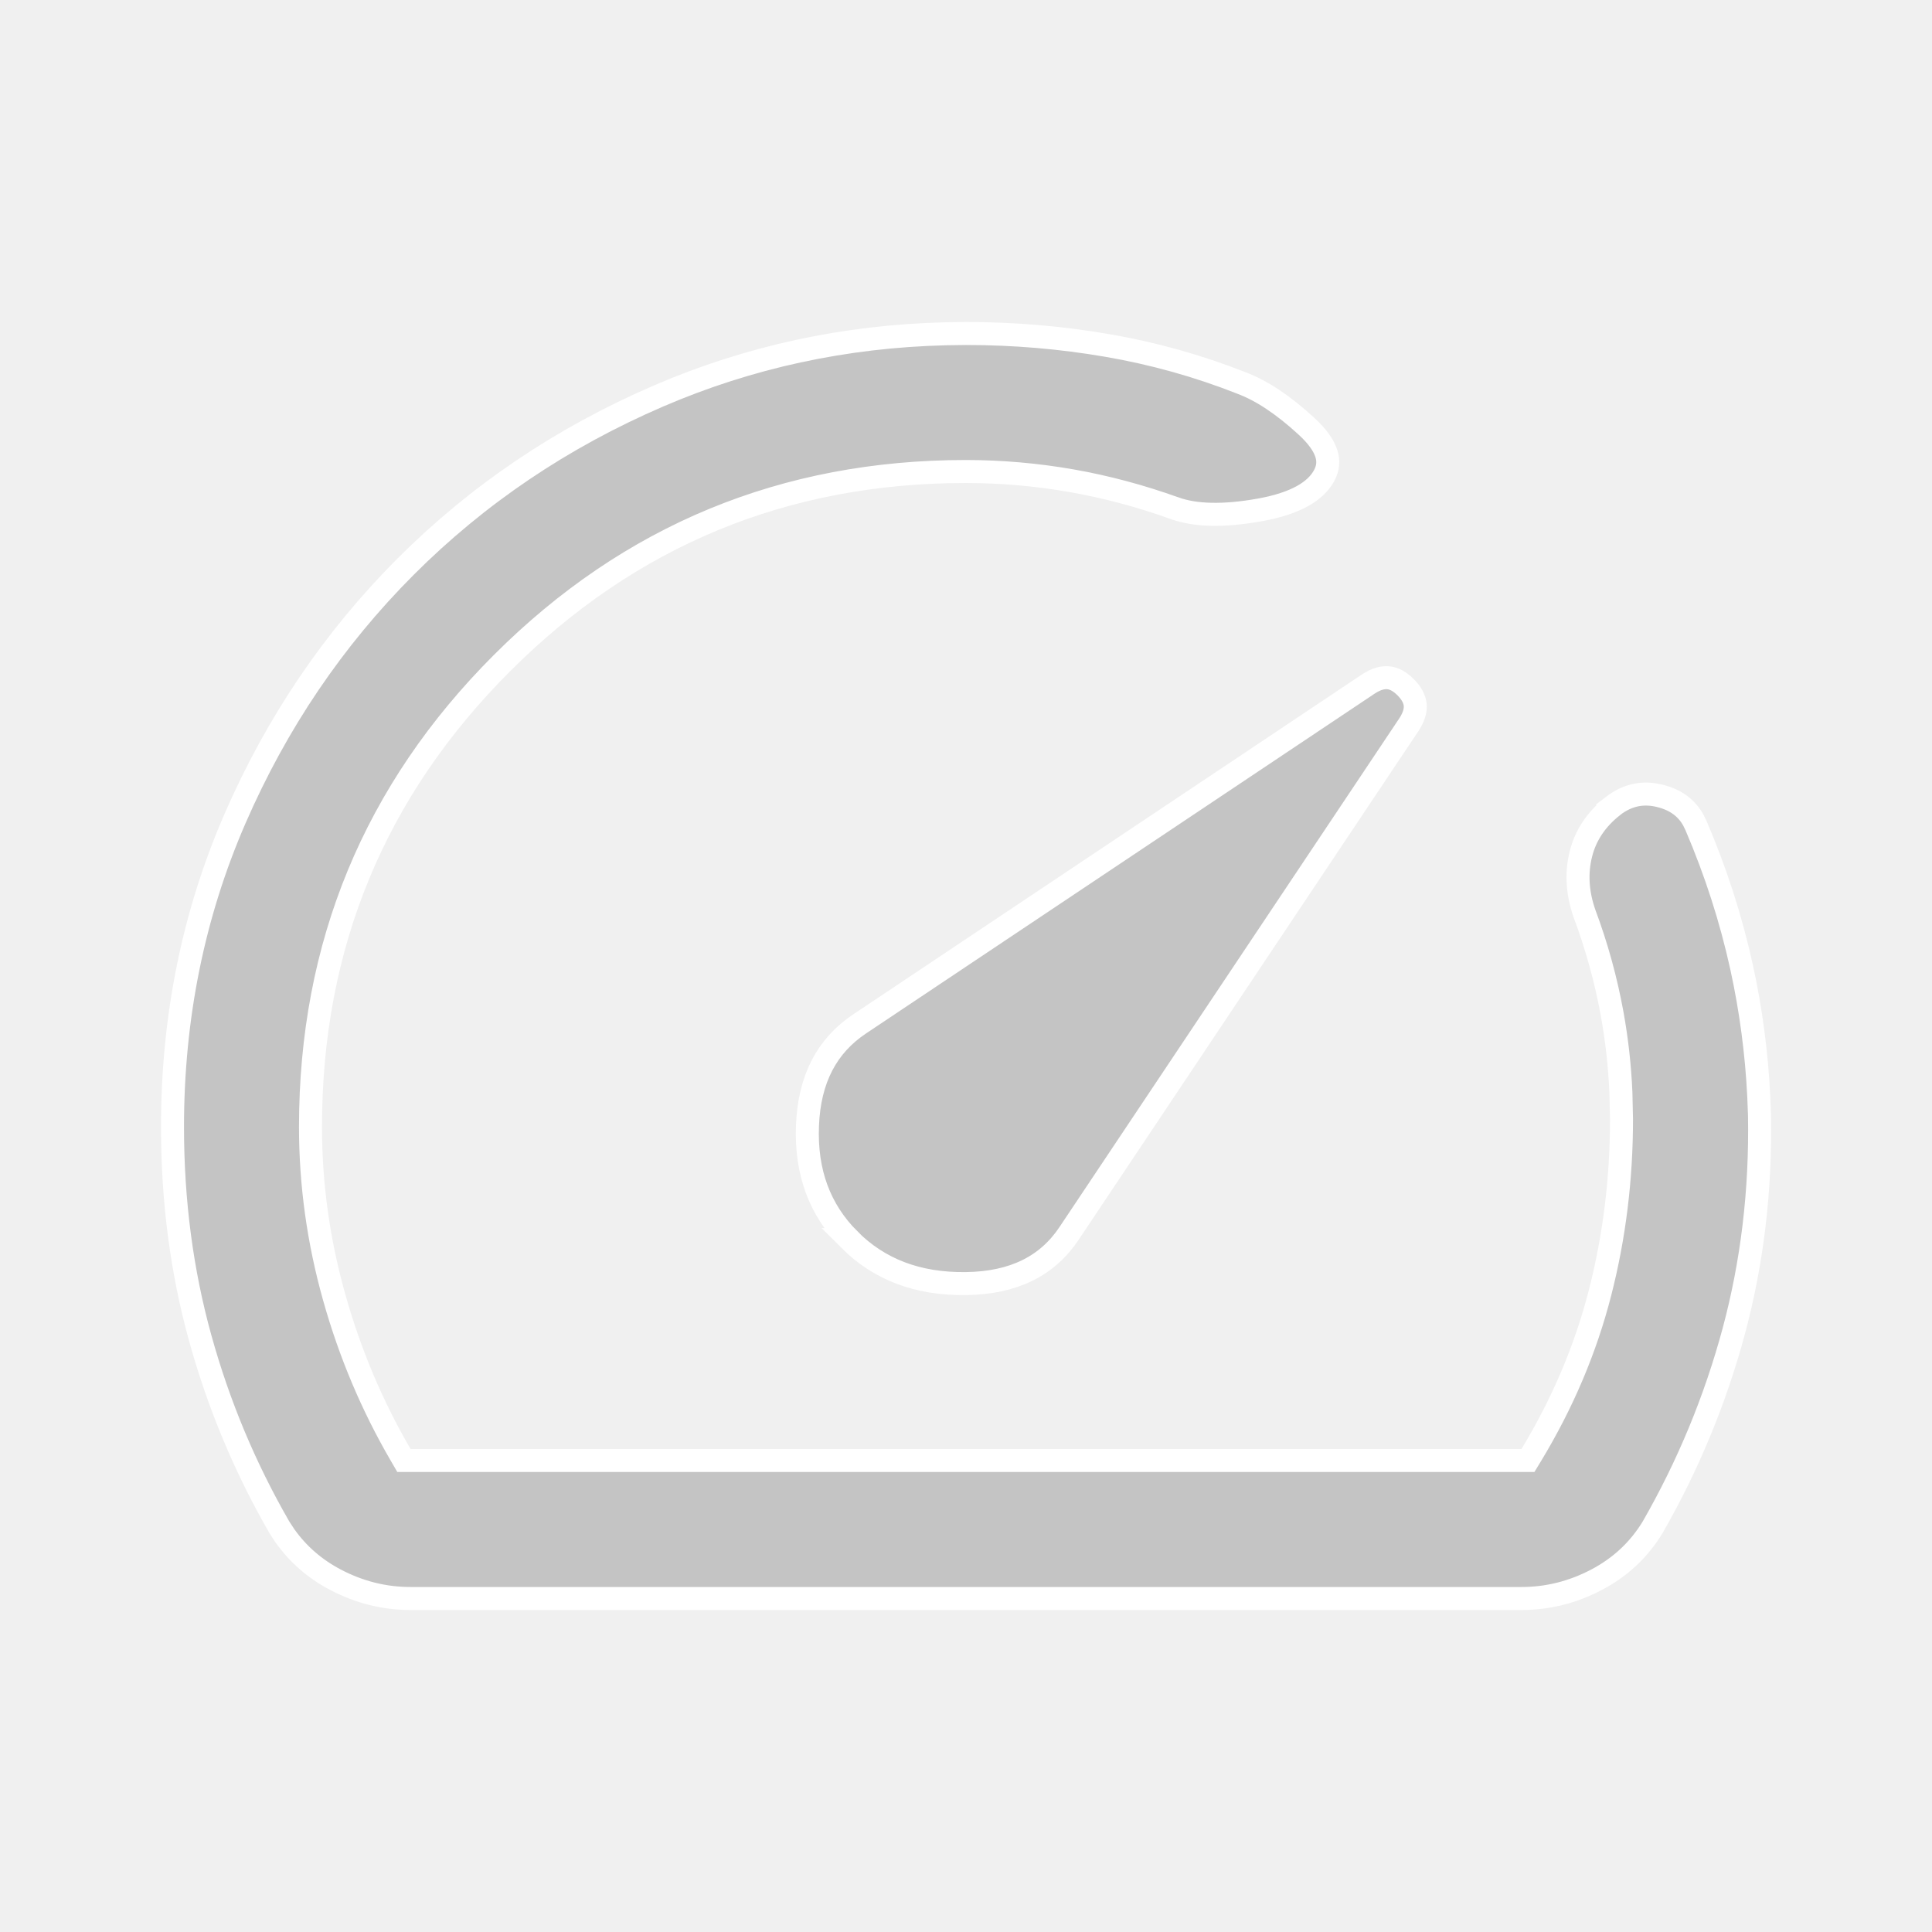
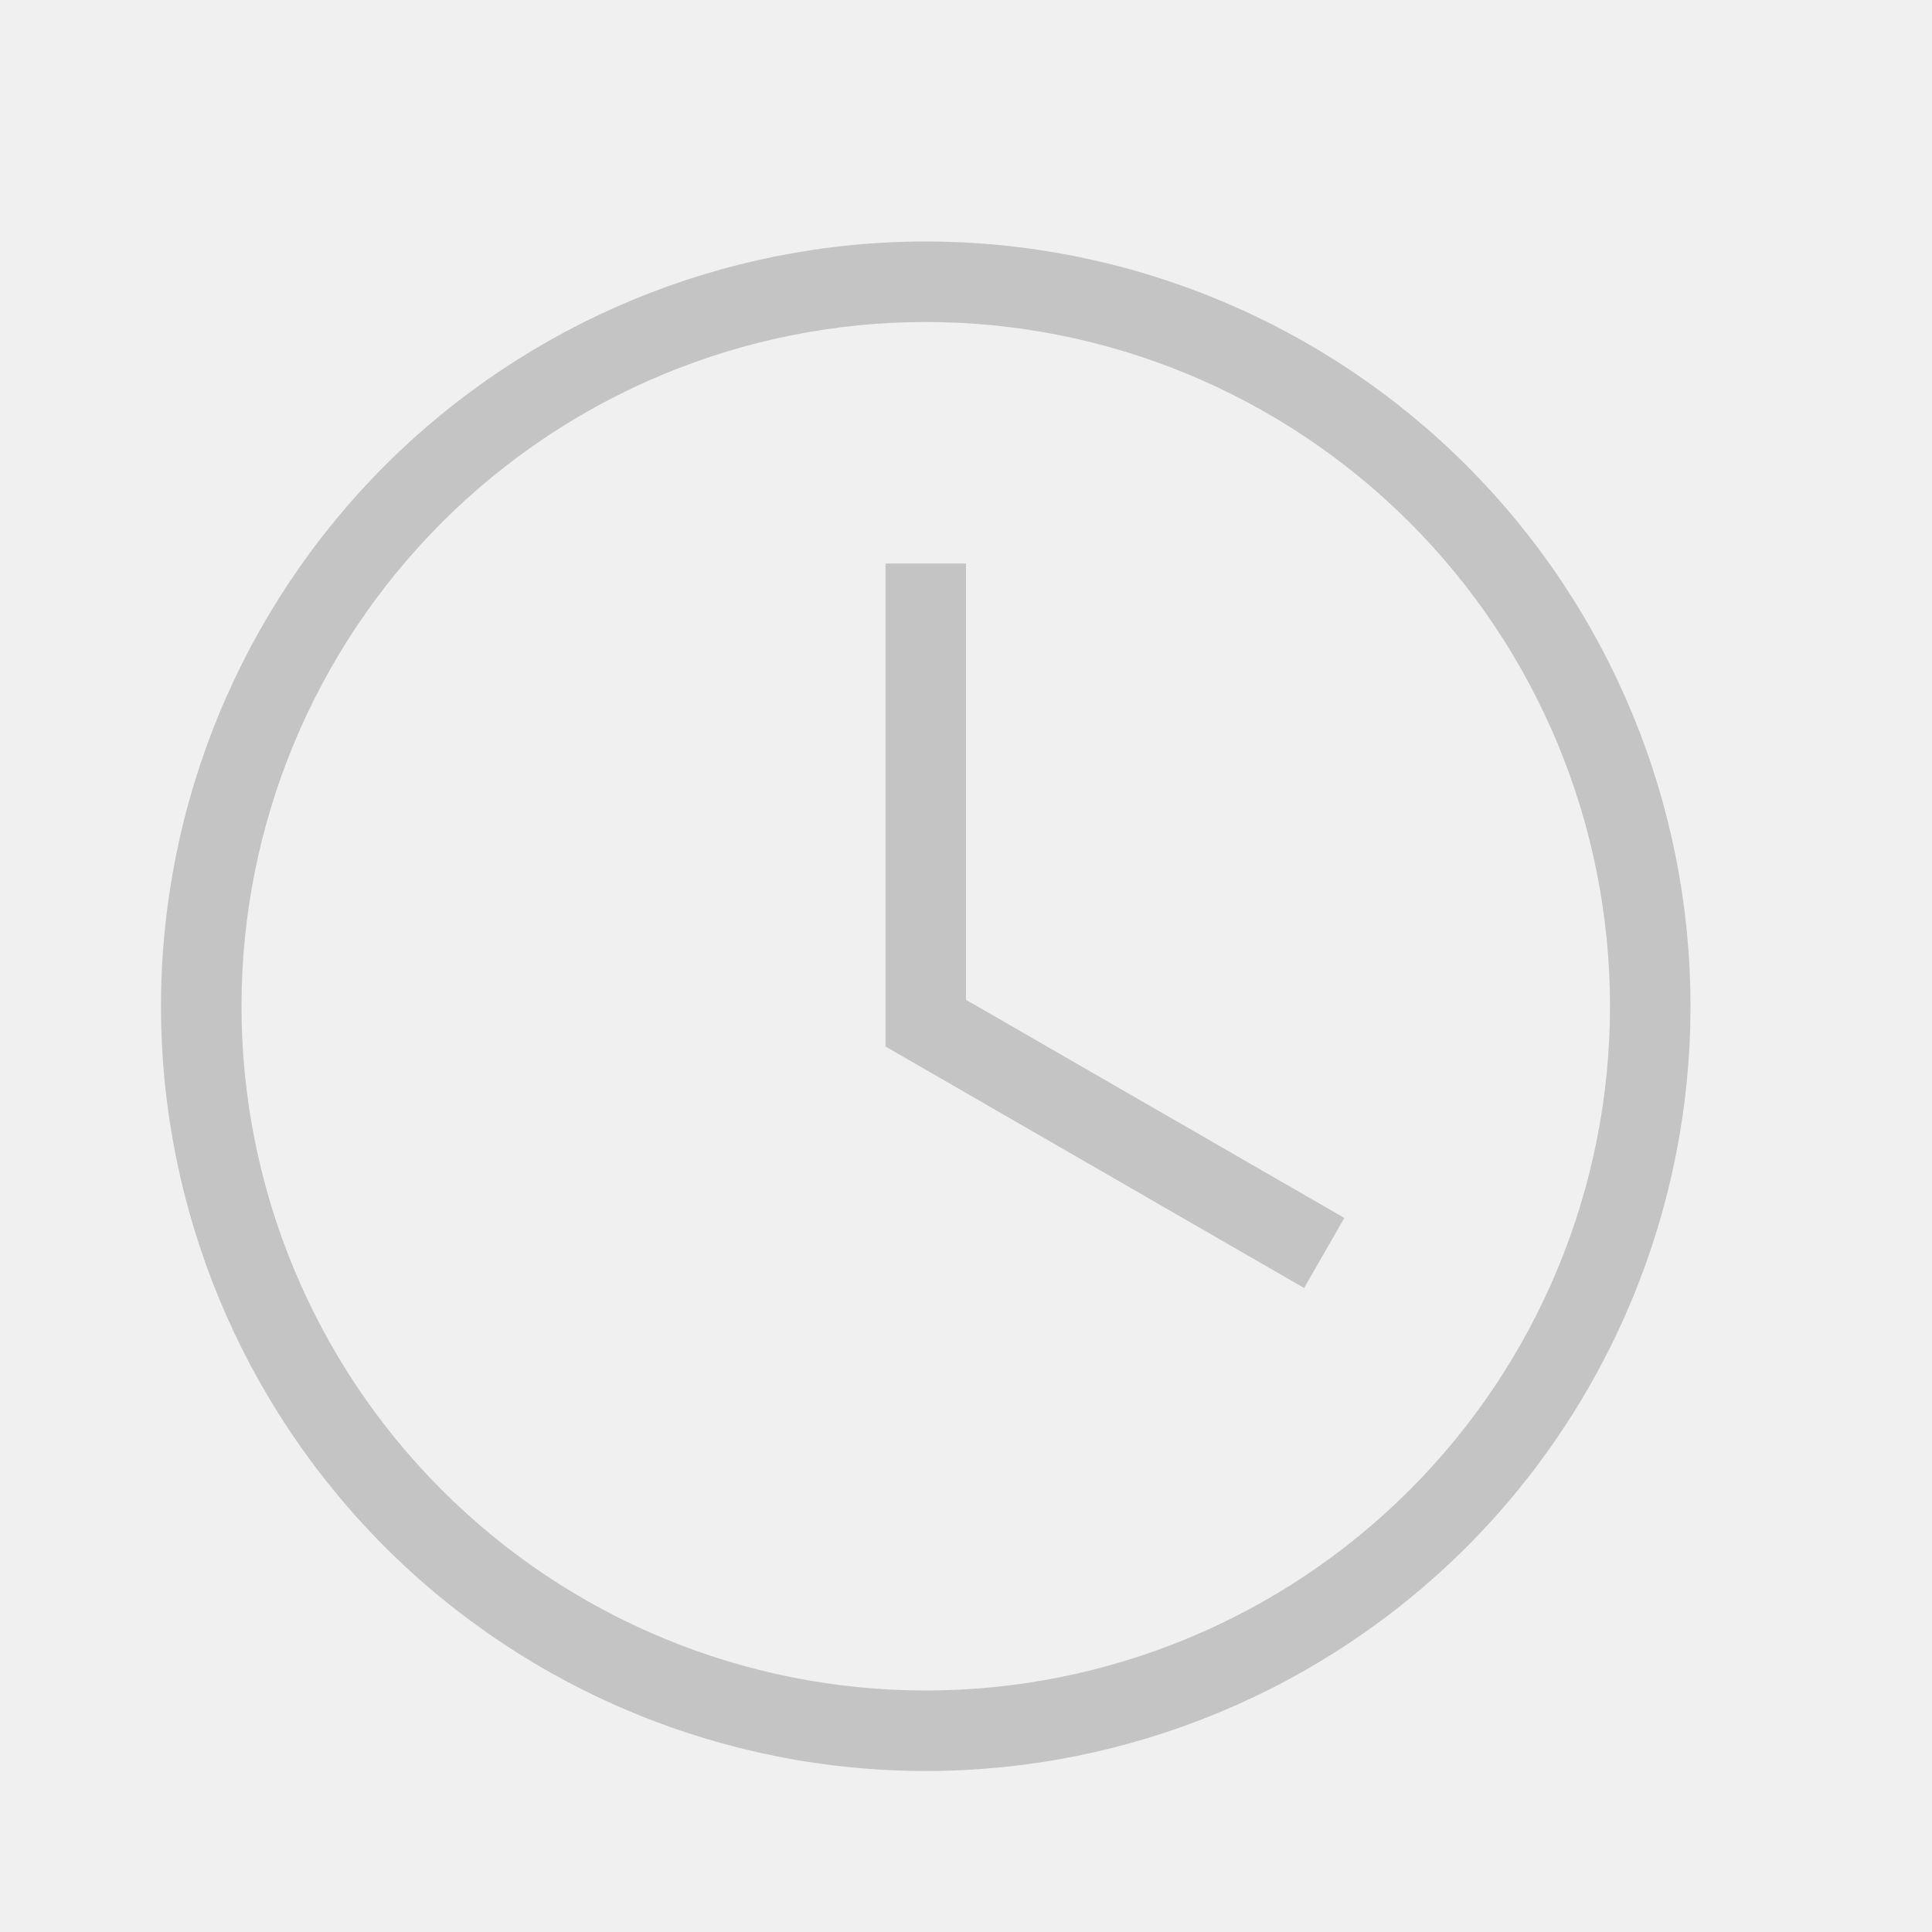
<svg xmlns="http://www.w3.org/2000/svg" width="42" height="42" viewBox="0 0 42 42" fill="none">
-   <path d="M21 7.25C22.036 7.25 23.058 7.336 24.064 7.509C25.068 7.681 26.043 7.953 26.989 8.326L26.993 8.328C27.42 8.488 27.889 8.795 28.399 9.264C28.644 9.488 28.779 9.688 28.834 9.86C28.886 10.024 28.872 10.178 28.786 10.338C28.607 10.672 28.178 10.943 27.387 11.085C26.591 11.228 25.983 11.207 25.546 11.052H25.545C24.803 10.785 24.054 10.584 23.297 10.451C22.54 10.318 21.774 10.251 21 10.25C17.055 10.25 13.688 11.64 10.913 14.415C8.138 17.19 6.749 20.556 6.75 24.5C6.75 25.748 6.922 26.982 7.264 28.199C7.605 29.415 8.087 30.557 8.709 31.626L8.781 31.75H33.216L33.289 31.63C33.972 30.502 34.47 29.326 34.783 28.105C35.095 26.889 35.251 25.628 35.25 24.325L35.237 23.748C35.212 23.174 35.149 22.607 35.048 22.049C34.913 21.305 34.713 20.576 34.446 19.862C34.288 19.41 34.264 18.98 34.367 18.566C34.469 18.158 34.699 17.811 35.067 17.521L35.066 17.52C35.386 17.276 35.722 17.208 36.098 17.305C36.432 17.391 36.664 17.564 36.812 17.829L36.87 17.948C37.301 18.955 37.632 19.983 37.862 21.032C38.063 21.951 38.187 22.885 38.234 23.836L38.25 24.244C38.279 25.884 38.091 27.449 37.69 28.941C37.287 30.435 36.699 31.857 35.924 33.207C35.627 33.693 35.224 34.07 34.709 34.341C34.19 34.614 33.646 34.75 33.075 34.75H8.925C8.354 34.75 7.81 34.614 7.291 34.341C6.841 34.104 6.476 33.785 6.192 33.384L6.076 33.207C5.33 31.915 4.756 30.544 4.354 29.094C3.952 27.645 3.75 26.113 3.75 24.5C3.75 22.112 4.204 19.879 5.108 17.798C6.016 15.712 7.252 13.886 8.818 12.318C10.384 10.751 12.216 9.514 14.317 8.608C16.283 7.761 18.364 7.31 20.56 7.256L21 7.25ZM30.181 14.734C30.295 14.745 30.421 14.803 30.559 14.941C30.696 15.08 30.753 15.206 30.765 15.32C30.776 15.435 30.744 15.573 30.636 15.742L23.242 26.811C22.771 27.519 22.039 27.891 20.997 27.904C19.947 27.918 19.11 27.595 18.464 26.948H18.465C17.82 26.302 17.513 25.483 17.554 24.466C17.594 23.454 17.978 22.732 18.689 22.258L29.757 14.863C29.927 14.754 30.066 14.723 30.181 14.734Z" fill="#C4C4C4" stroke="white" stroke-width="0.5" />
+   <path d="M20.125 5.25C24.534 5.25 28.763 7.002 31.881 10.119C34.998 13.237 36.75 17.466 36.75 21.875C36.75 26.284 34.998 30.513 31.881 33.631C28.763 36.748 24.534 38.5 20.125 38.5C15.716 38.5 11.487 36.748 8.369 33.631C5.252 30.513 3.5 26.284 3.5 21.875C3.5 17.466 5.252 13.237 8.369 10.119C11.487 7.002 15.716 5.25 20.125 5.25ZM20.125 7C16.18 7 12.396 8.567 9.607 11.357C6.817 14.146 5.25 17.93 5.25 21.875C5.25 25.82 6.817 29.604 9.607 32.393C12.396 35.183 16.18 36.75 20.125 36.75C22.078 36.75 24.013 36.365 25.817 35.618C27.622 34.87 29.262 33.775 30.643 32.393C32.025 31.012 33.12 29.372 33.868 27.567C34.615 25.763 35 23.828 35 21.875C35 17.93 33.433 14.146 30.643 11.357C27.854 8.567 24.07 7 20.125 7ZM19.25 12.25H21V21.735L29.225 26.477L28.35 28L19.25 22.75V12.25Z" fill="#C4C4C4" />
</svg>
